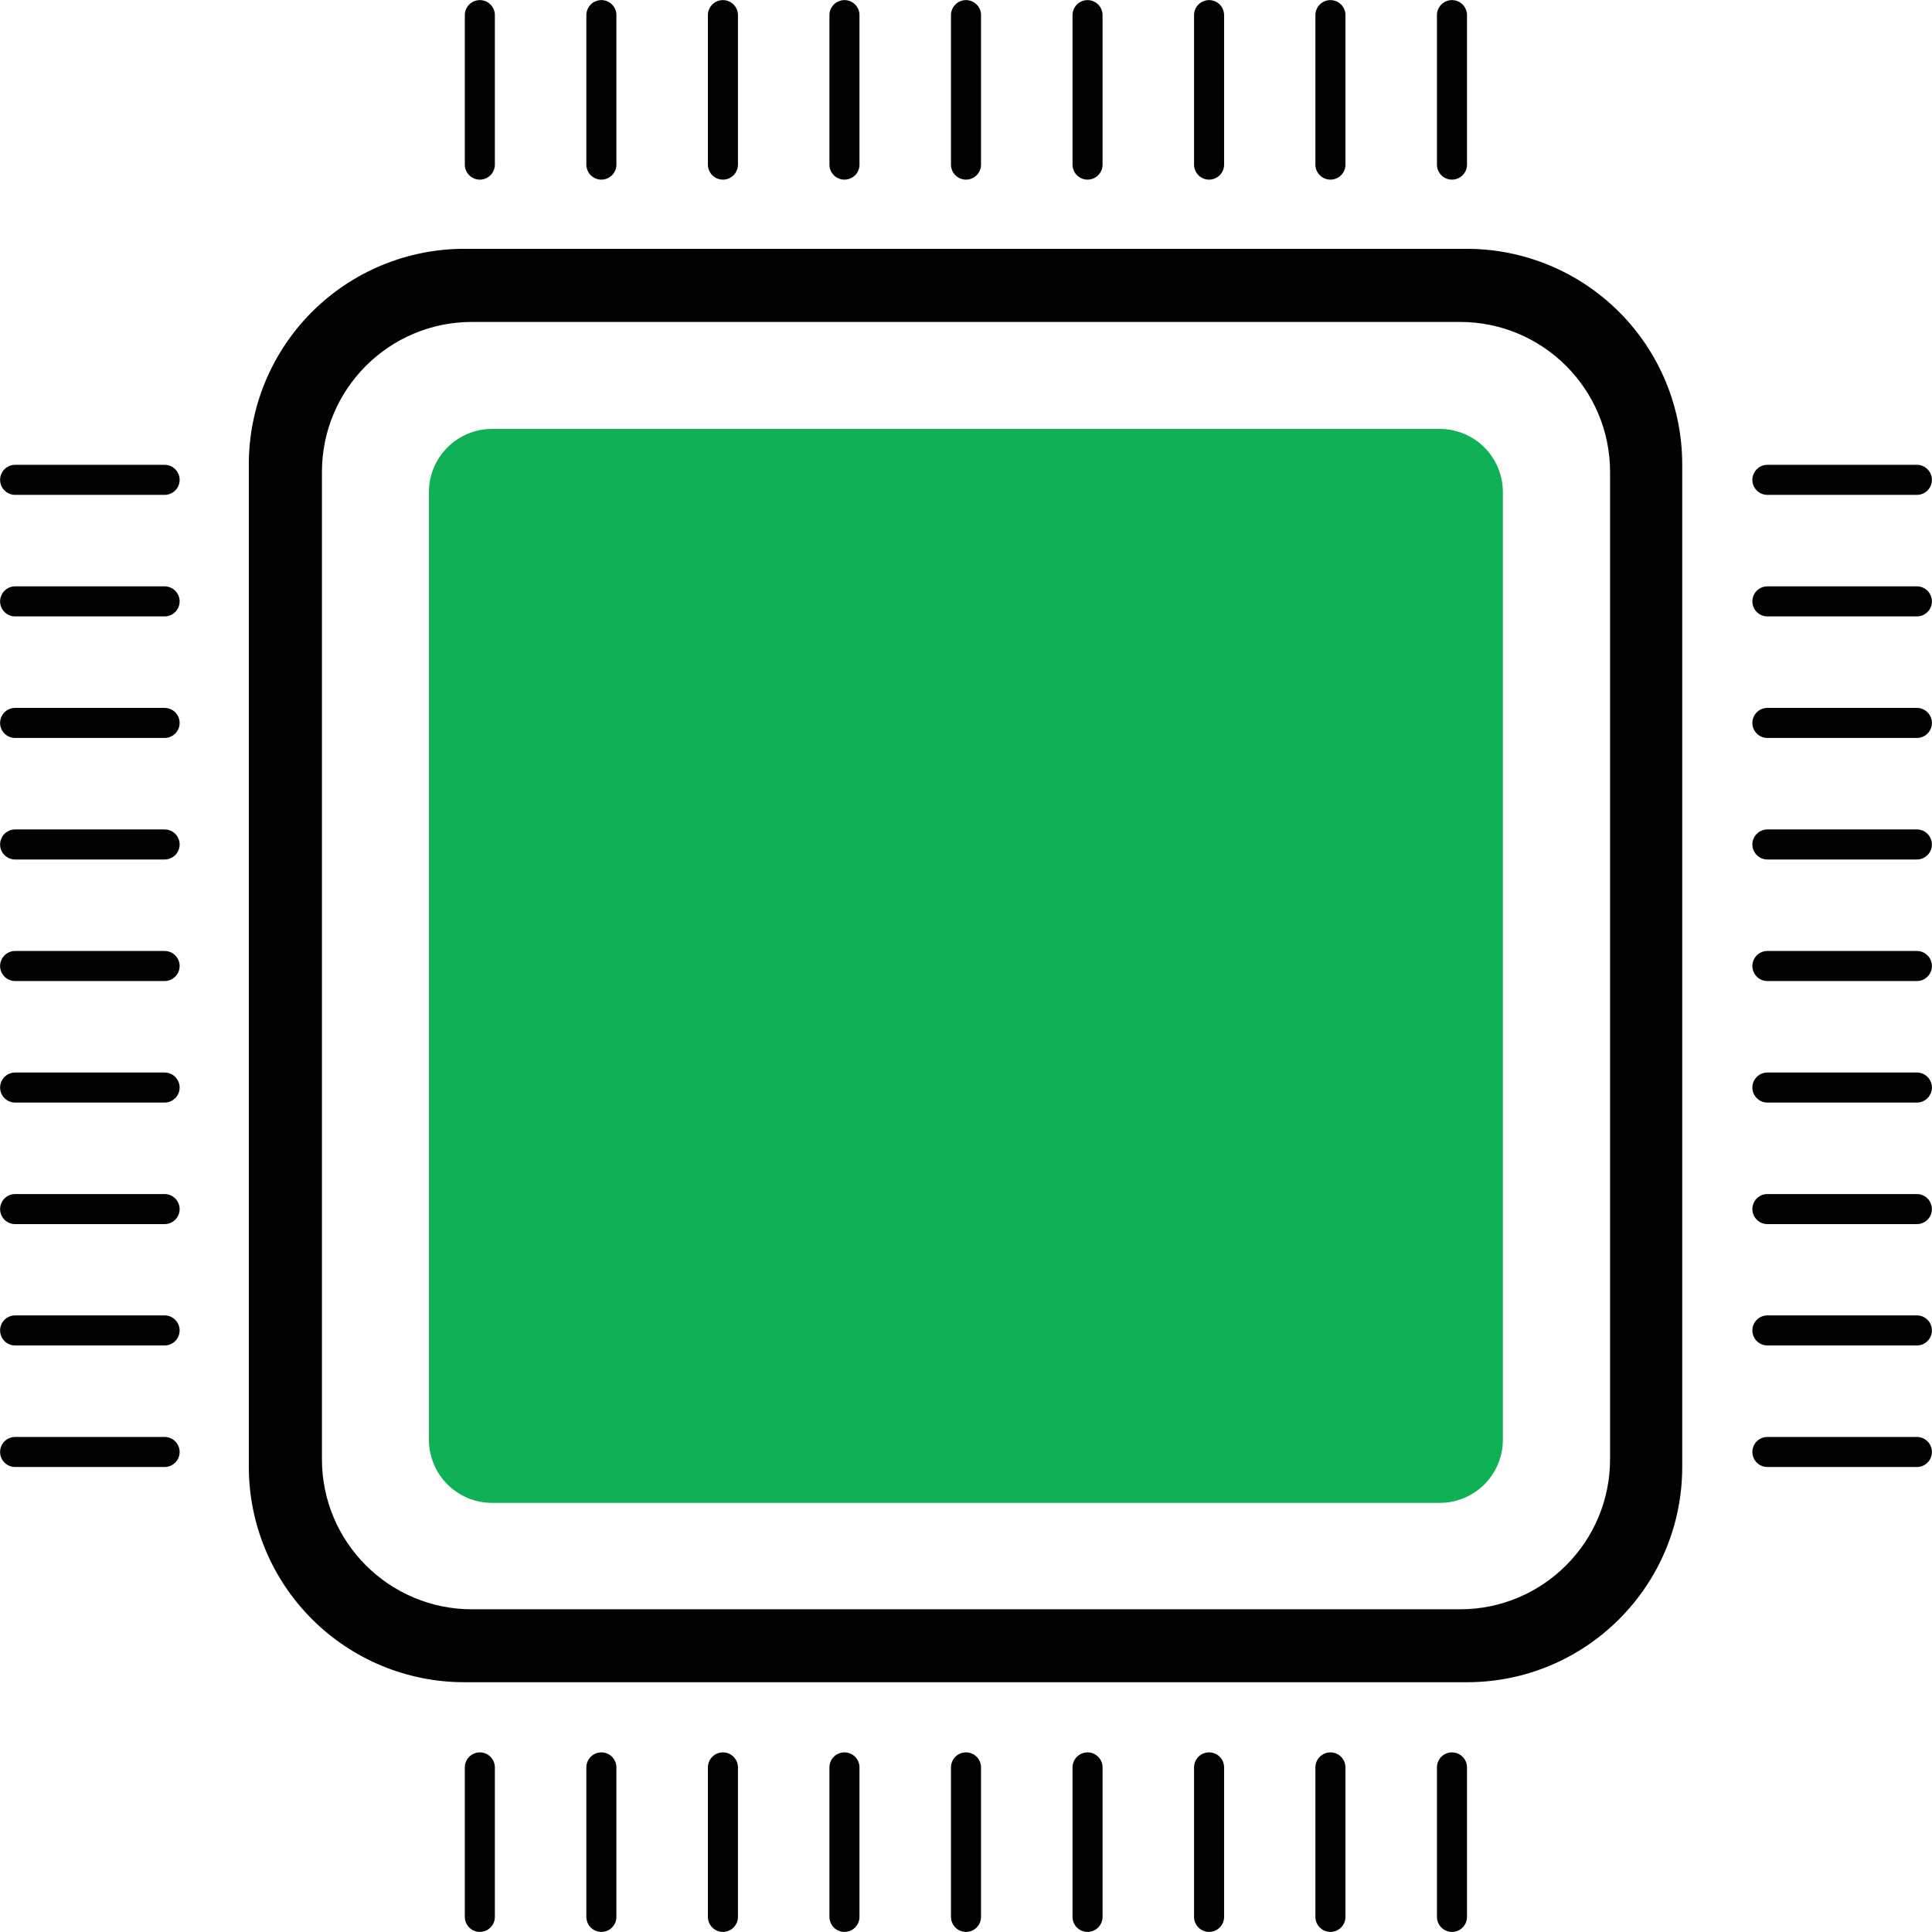
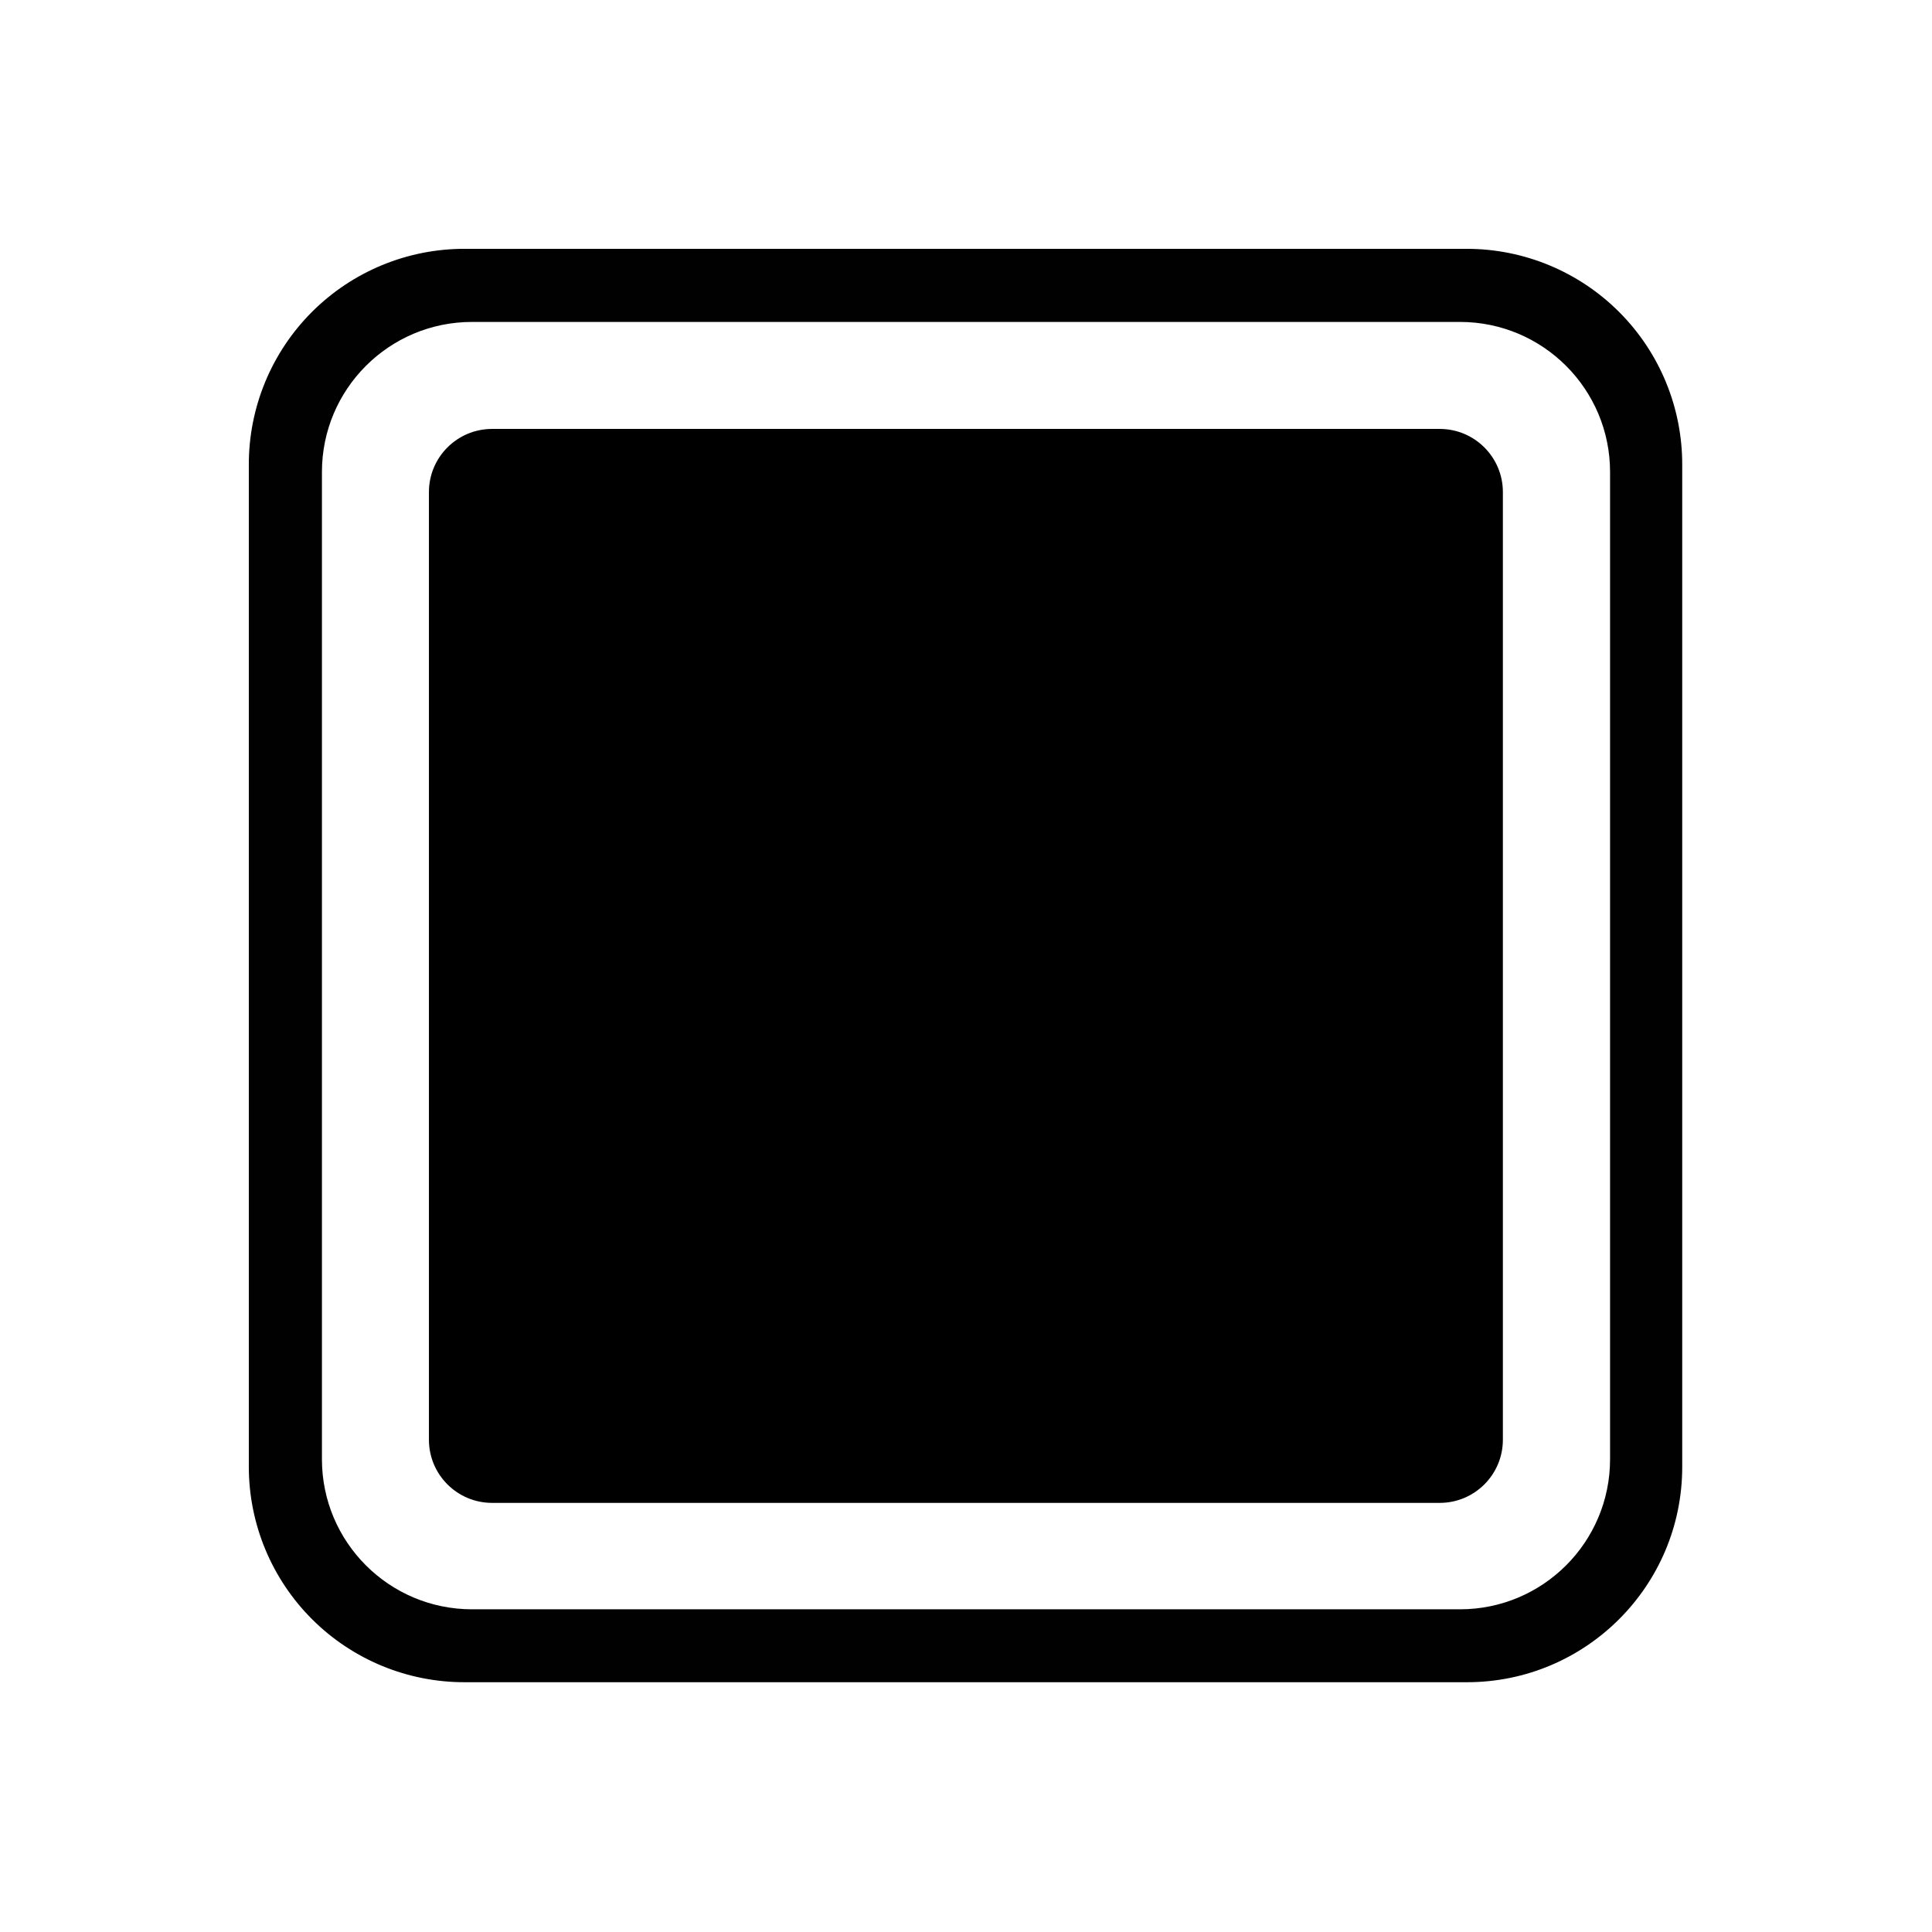
<svg xmlns="http://www.w3.org/2000/svg" viewBox="0 0 100.94 100.94">
  <defs>
-     <style>.cls-1,.cls-5{fill:none;}.cls-2{fill:#010101;}.cls-3{clip-path:url(#clip-path);}.cls-4{fill:#10b057;}.cls-5{stroke:#010101;stroke-linecap:round;stroke-miterlimit:10;stroke-width:1.57px;}</style>
+     <style>.cls-1-37b100197264e8a6c96428f93347d043,.cls-5-37b100197264e8a6c96428f93347d043{fill:none;}.cls-2-37b100197264e8a6c96428f93347d043{fill:#010101;}.cls-3-37b100197264e8a6c96428f93347d043{clip-path:url(#clip-path);}.cls-4-37b100197264e8a6c96428f93347d043{fill:currentColor;}.cls-5-37b100197264e8a6c96428f93347d043{stroke:#010101;stroke-linecap:round;stroke-miterlimit:10;stroke-width:1.57px;}</style>
    <clipPath id="clip-path">
-       <rect class="cls-1" x="22.41" y="22.41" width="56.11" height="56.11" rx="3.3" />
+       <rect class="cls-1-37b100197264e8a6c96428f93347d043" x="22.41" y="22.41" width="56.11" height="56.11" rx="3.3" />
    </clipPath>
  </defs>
  <g id="Layer_2" data-name="Layer 2">
    <g id="Layer_1-2" data-name="Layer 1">
-       <path class="cls-2" d="M76.64,13H24.3A11.26,11.26,0,0,0,13,24.3V76.64A11.26,11.26,0,0,0,24.3,87.89H76.64A11.25,11.25,0,0,0,87.89,76.64V24.3A11.26,11.26,0,0,0,76.64,13Zm7.48,63.24a7.84,7.84,0,0,1-7.84,7.84H24.66a7.84,7.84,0,0,1-7.84-7.84V24.66a7.84,7.84,0,0,1,7.84-7.84H76.28a7.84,7.84,0,0,1,7.84,7.84Z" />
-       <g class="cls-3">
-         <rect class="cls-4" x="11.46" y="13.04" width="81.6" height="72.58" />
+       <path class="cls-2-37b100197264e8a6c96428f93347d043" d="M76.64,13H24.3A11.26,11.26,0,0,0,13,24.3V76.64A11.26,11.26,0,0,0,24.3,87.89H76.64A11.25,11.25,0,0,0,87.89,76.64V24.3A11.26,11.26,0,0,0,76.64,13Zm7.48,63.24a7.84,7.84,0,0,1-7.84,7.84H24.66a7.84,7.84,0,0,1-7.84-7.84V24.66a7.84,7.84,0,0,1,7.84-7.84H76.28a7.84,7.84,0,0,1,7.84,7.84Z" />
+       <g class="cls-3-37b100197264e8a6c96428f93347d043">
+         <rect class="cls-4-37b100197264e8a6c96428f93347d043" x="11.46" y="13.04" width="81.6" height="72.58" />
      </g>
-       <line class="cls-5" x1="0.79" y1="25.07" x2="8.6" y2="25.07" />
-       <line class="cls-5" x1="0.79" y1="31.42" x2="8.6" y2="31.42" />
-       <line class="cls-5" x1="0.79" y1="37.77" x2="8.6" y2="37.77" />
-       <line class="cls-5" x1="0.79" y1="44.12" x2="8.6" y2="44.12" />
-       <line class="cls-5" x1="0.79" y1="50.47" x2="8.6" y2="50.47" />
-       <line class="cls-5" x1="0.79" y1="56.82" x2="8.6" y2="56.82" />
-       <line class="cls-5" x1="0.79" y1="63.17" x2="8.6" y2="63.17" />
-       <line class="cls-5" x1="0.79" y1="69.51" x2="8.6" y2="69.51" />
-       <line class="cls-5" x1="0.79" y1="75.86" x2="8.6" y2="75.86" />
-       <line class="cls-5" x1="100.15" y1="25.07" x2="92.34" y2="25.07" />
-       <line class="cls-5" x1="100.15" y1="31.42" x2="92.34" y2="31.42" />
-       <line class="cls-5" x1="100.15" y1="37.77" x2="92.34" y2="37.77" />
-       <line class="cls-5" x1="100.15" y1="44.12" x2="92.34" y2="44.12" />
-       <line class="cls-5" x1="100.15" y1="50.47" x2="92.34" y2="50.47" />
-       <line class="cls-5" x1="100.15" y1="56.82" x2="92.34" y2="56.82" />
-       <line class="cls-5" x1="100.15" y1="63.17" x2="92.34" y2="63.17" />
-       <line class="cls-5" x1="100.15" y1="69.51" x2="92.34" y2="69.51" />
-       <line class="cls-5" x1="100.15" y1="75.86" x2="92.34" y2="75.86" />
-       <line class="cls-5" x1="75.86" y1="0.79" x2="75.86" y2="8.6" />
-       <line class="cls-5" x1="69.51" y1="0.79" x2="69.51" y2="8.6" />
-       <line class="cls-5" x1="63.17" y1="0.79" x2="63.17" y2="8.6" />
-       <line class="cls-5" x1="56.82" y1="0.79" x2="56.82" y2="8.6" />
-       <line class="cls-5" x1="50.47" y1="0.79" x2="50.47" y2="8.6" />
-       <line class="cls-5" x1="44.12" y1="0.79" x2="44.12" y2="8.6" />
-       <line class="cls-5" x1="37.77" y1="0.79" x2="37.77" y2="8.6" />
-       <line class="cls-5" x1="31.42" y1="0.79" x2="31.42" y2="8.6" />
-       <line class="cls-5" x1="25.07" y1="0.79" x2="25.07" y2="8.6" />
-       <line class="cls-5" x1="75.86" y1="100.15" x2="75.86" y2="92.34" />
-       <line class="cls-5" x1="69.51" y1="100.15" x2="69.51" y2="92.34" />
-       <line class="cls-5" x1="63.17" y1="100.15" x2="63.17" y2="92.34" />
-       <line class="cls-5" x1="56.82" y1="100.15" x2="56.82" y2="92.34" />
-       <line class="cls-5" x1="50.47" y1="100.15" x2="50.47" y2="92.34" />
-       <line class="cls-5" x1="44.12" y1="100.15" x2="44.12" y2="92.34" />
-       <line class="cls-5" x1="37.77" y1="100.15" x2="37.77" y2="92.34" />
-       <line class="cls-5" x1="31.42" y1="100.15" x2="31.42" y2="92.34" />
-       <line class="cls-5" x1="25.07" y1="100.15" x2="25.07" y2="92.34" />
+       <line class="cls-5-37b100197264e8a6c96428f93347d043-37b100197264e8a6c96428f93347d043" x1="0.79" y1="25.07" x2="8.6" y2="25.07" />
+       <line class="cls-5-37b100197264e8a6c96428f93347d043-37b100197264e8a6c96428f93347d043" x1="0.79" y1="31.42" x2="8.6" y2="31.42" />
+       <line class="cls-5-37b100197264e8a6c96428f93347d043-37b100197264e8a6c96428f93347d043" x1="0.79" y1="37.77" x2="8.6" y2="37.77" />
+       <line class="cls-5-37b100197264e8a6c96428f93347d043-37b100197264e8a6c96428f93347d043" x1="0.79" y1="44.12" x2="8.6" y2="44.12" />
+       <line class="cls-5-37b100197264e8a6c96428f93347d043-37b100197264e8a6c96428f93347d043" x1="0.79" y1="50.47" x2="8.6" y2="50.47" />
+       <line class="cls-5-37b100197264e8a6c96428f93347d043-37b100197264e8a6c96428f93347d043" x1="0.79" y1="56.82" x2="8.6" y2="56.82" />
+       <line class="cls-5-37b100197264e8a6c96428f93347d043-37b100197264e8a6c96428f93347d043" x1="0.79" y1="63.17" x2="8.6" y2="63.17" />
+       <line class="cls-5-37b100197264e8a6c96428f93347d043-37b100197264e8a6c96428f93347d043" x1="0.79" y1="69.51" x2="8.6" y2="69.51" />
+       <line class="cls-5-37b100197264e8a6c96428f93347d043-37b100197264e8a6c96428f93347d043" x1="0.79" y1="75.86" x2="8.6" y2="75.86" />
+       <line class="cls-5-37b100197264e8a6c96428f93347d043-37b100197264e8a6c96428f93347d043" x1="100.15" y1="25.07" x2="92.34" y2="25.07" />
+       <line class="cls-5-37b100197264e8a6c96428f93347d043-37b100197264e8a6c96428f93347d043" x1="100.15" y1="31.42" x2="92.34" y2="31.42" />
+       <line class="cls-5-37b100197264e8a6c96428f93347d043-37b100197264e8a6c96428f93347d043" x1="100.15" y1="37.77" x2="92.34" y2="37.77" />
+       <line class="cls-5-37b100197264e8a6c96428f93347d043-37b100197264e8a6c96428f93347d043" x1="100.15" y1="44.12" x2="92.34" y2="44.12" />
+       <line class="cls-5-37b100197264e8a6c96428f93347d043-37b100197264e8a6c96428f93347d043" x1="100.15" y1="50.47" x2="92.34" y2="50.47" />
+       <line class="cls-5-37b100197264e8a6c96428f93347d043-37b100197264e8a6c96428f93347d043" x1="100.15" y1="56.82" x2="92.34" y2="56.82" />
+       <line class="cls-5-37b100197264e8a6c96428f93347d043-37b100197264e8a6c96428f93347d043" x1="100.15" y1="63.17" x2="92.34" y2="63.17" />
+       <line class="cls-5-37b100197264e8a6c96428f93347d043-37b100197264e8a6c96428f93347d043" x1="100.15" y1="69.51" x2="92.34" y2="69.51" />
+       <line class="cls-5-37b100197264e8a6c96428f93347d043-37b100197264e8a6c96428f93347d043" x1="100.15" y1="75.86" x2="92.34" y2="75.86" />
+       <line class="cls-5-37b100197264e8a6c96428f93347d043-37b100197264e8a6c96428f93347d043" x1="75.86" y1="0.79" x2="75.86" y2="8.6" />
+       <line class="cls-5-37b100197264e8a6c96428f93347d043-37b100197264e8a6c96428f93347d043" x1="69.51" y1="0.79" x2="69.51" y2="8.6" />
+       <line class="cls-5-37b100197264e8a6c96428f93347d043-37b100197264e8a6c96428f93347d043" x1="63.17" y1="0.79" x2="63.17" y2="8.6" />
+       <line class="cls-5-37b100197264e8a6c96428f93347d043-37b100197264e8a6c96428f93347d043" x1="56.82" y1="0.79" x2="56.82" y2="8.6" />
+       <line class="cls-5-37b100197264e8a6c96428f93347d043-37b100197264e8a6c96428f93347d043" x1="50.47" y1="0.79" x2="50.47" y2="8.6" />
+       <line class="cls-5-37b100197264e8a6c96428f93347d043-37b100197264e8a6c96428f93347d043" x1="44.12" y1="0.79" x2="44.12" y2="8.6" />
+       <line class="cls-5-37b100197264e8a6c96428f93347d043-37b100197264e8a6c96428f93347d043" x1="37.77" y1="0.79" x2="37.77" y2="8.6" />
+       <line class="cls-5-37b100197264e8a6c96428f93347d043-37b100197264e8a6c96428f93347d043" x1="31.42" y1="0.79" x2="31.42" y2="8.6" />
+       <line class="cls-5-37b100197264e8a6c96428f93347d043-37b100197264e8a6c96428f93347d043" x1="25.07" y1="0.79" x2="25.07" y2="8.6" />
+       <line class="cls-5-37b100197264e8a6c96428f93347d043-37b100197264e8a6c96428f93347d043" x1="75.86" y1="100.15" x2="75.86" y2="92.34" />
+       <line class="cls-5-37b100197264e8a6c96428f93347d043-37b100197264e8a6c96428f93347d043" x1="69.51" y1="100.15" x2="69.51" y2="92.34" />
+       <line class="cls-5-37b100197264e8a6c96428f93347d043-37b100197264e8a6c96428f93347d043" x1="63.17" y1="100.15" x2="63.17" y2="92.34" />
+       <line class="cls-5-37b100197264e8a6c96428f93347d043-37b100197264e8a6c96428f93347d043" x1="56.82" y1="100.15" x2="56.82" y2="92.34" />
+       <line class="cls-5-37b100197264e8a6c96428f93347d043-37b100197264e8a6c96428f93347d043" x1="50.47" y1="100.15" x2="50.47" y2="92.34" />
+       <line class="cls-5-37b100197264e8a6c96428f93347d043-37b100197264e8a6c96428f93347d043" x1="44.12" y1="100.15" x2="44.12" y2="92.34" />
+       <line class="cls-5-37b100197264e8a6c96428f93347d043-37b100197264e8a6c96428f93347d043" x1="37.77" y1="100.15" x2="37.77" y2="92.34" />
+       <line class="cls-5-37b100197264e8a6c96428f93347d043-37b100197264e8a6c96428f93347d043" x1="31.42" y1="100.15" x2="31.42" y2="92.34" />
+       <line class="cls-5-37b100197264e8a6c96428f93347d043-37b100197264e8a6c96428f93347d043" x1="25.07" y1="100.15" x2="25.07" y2="92.34" />
    </g>
  </g>
</svg>
